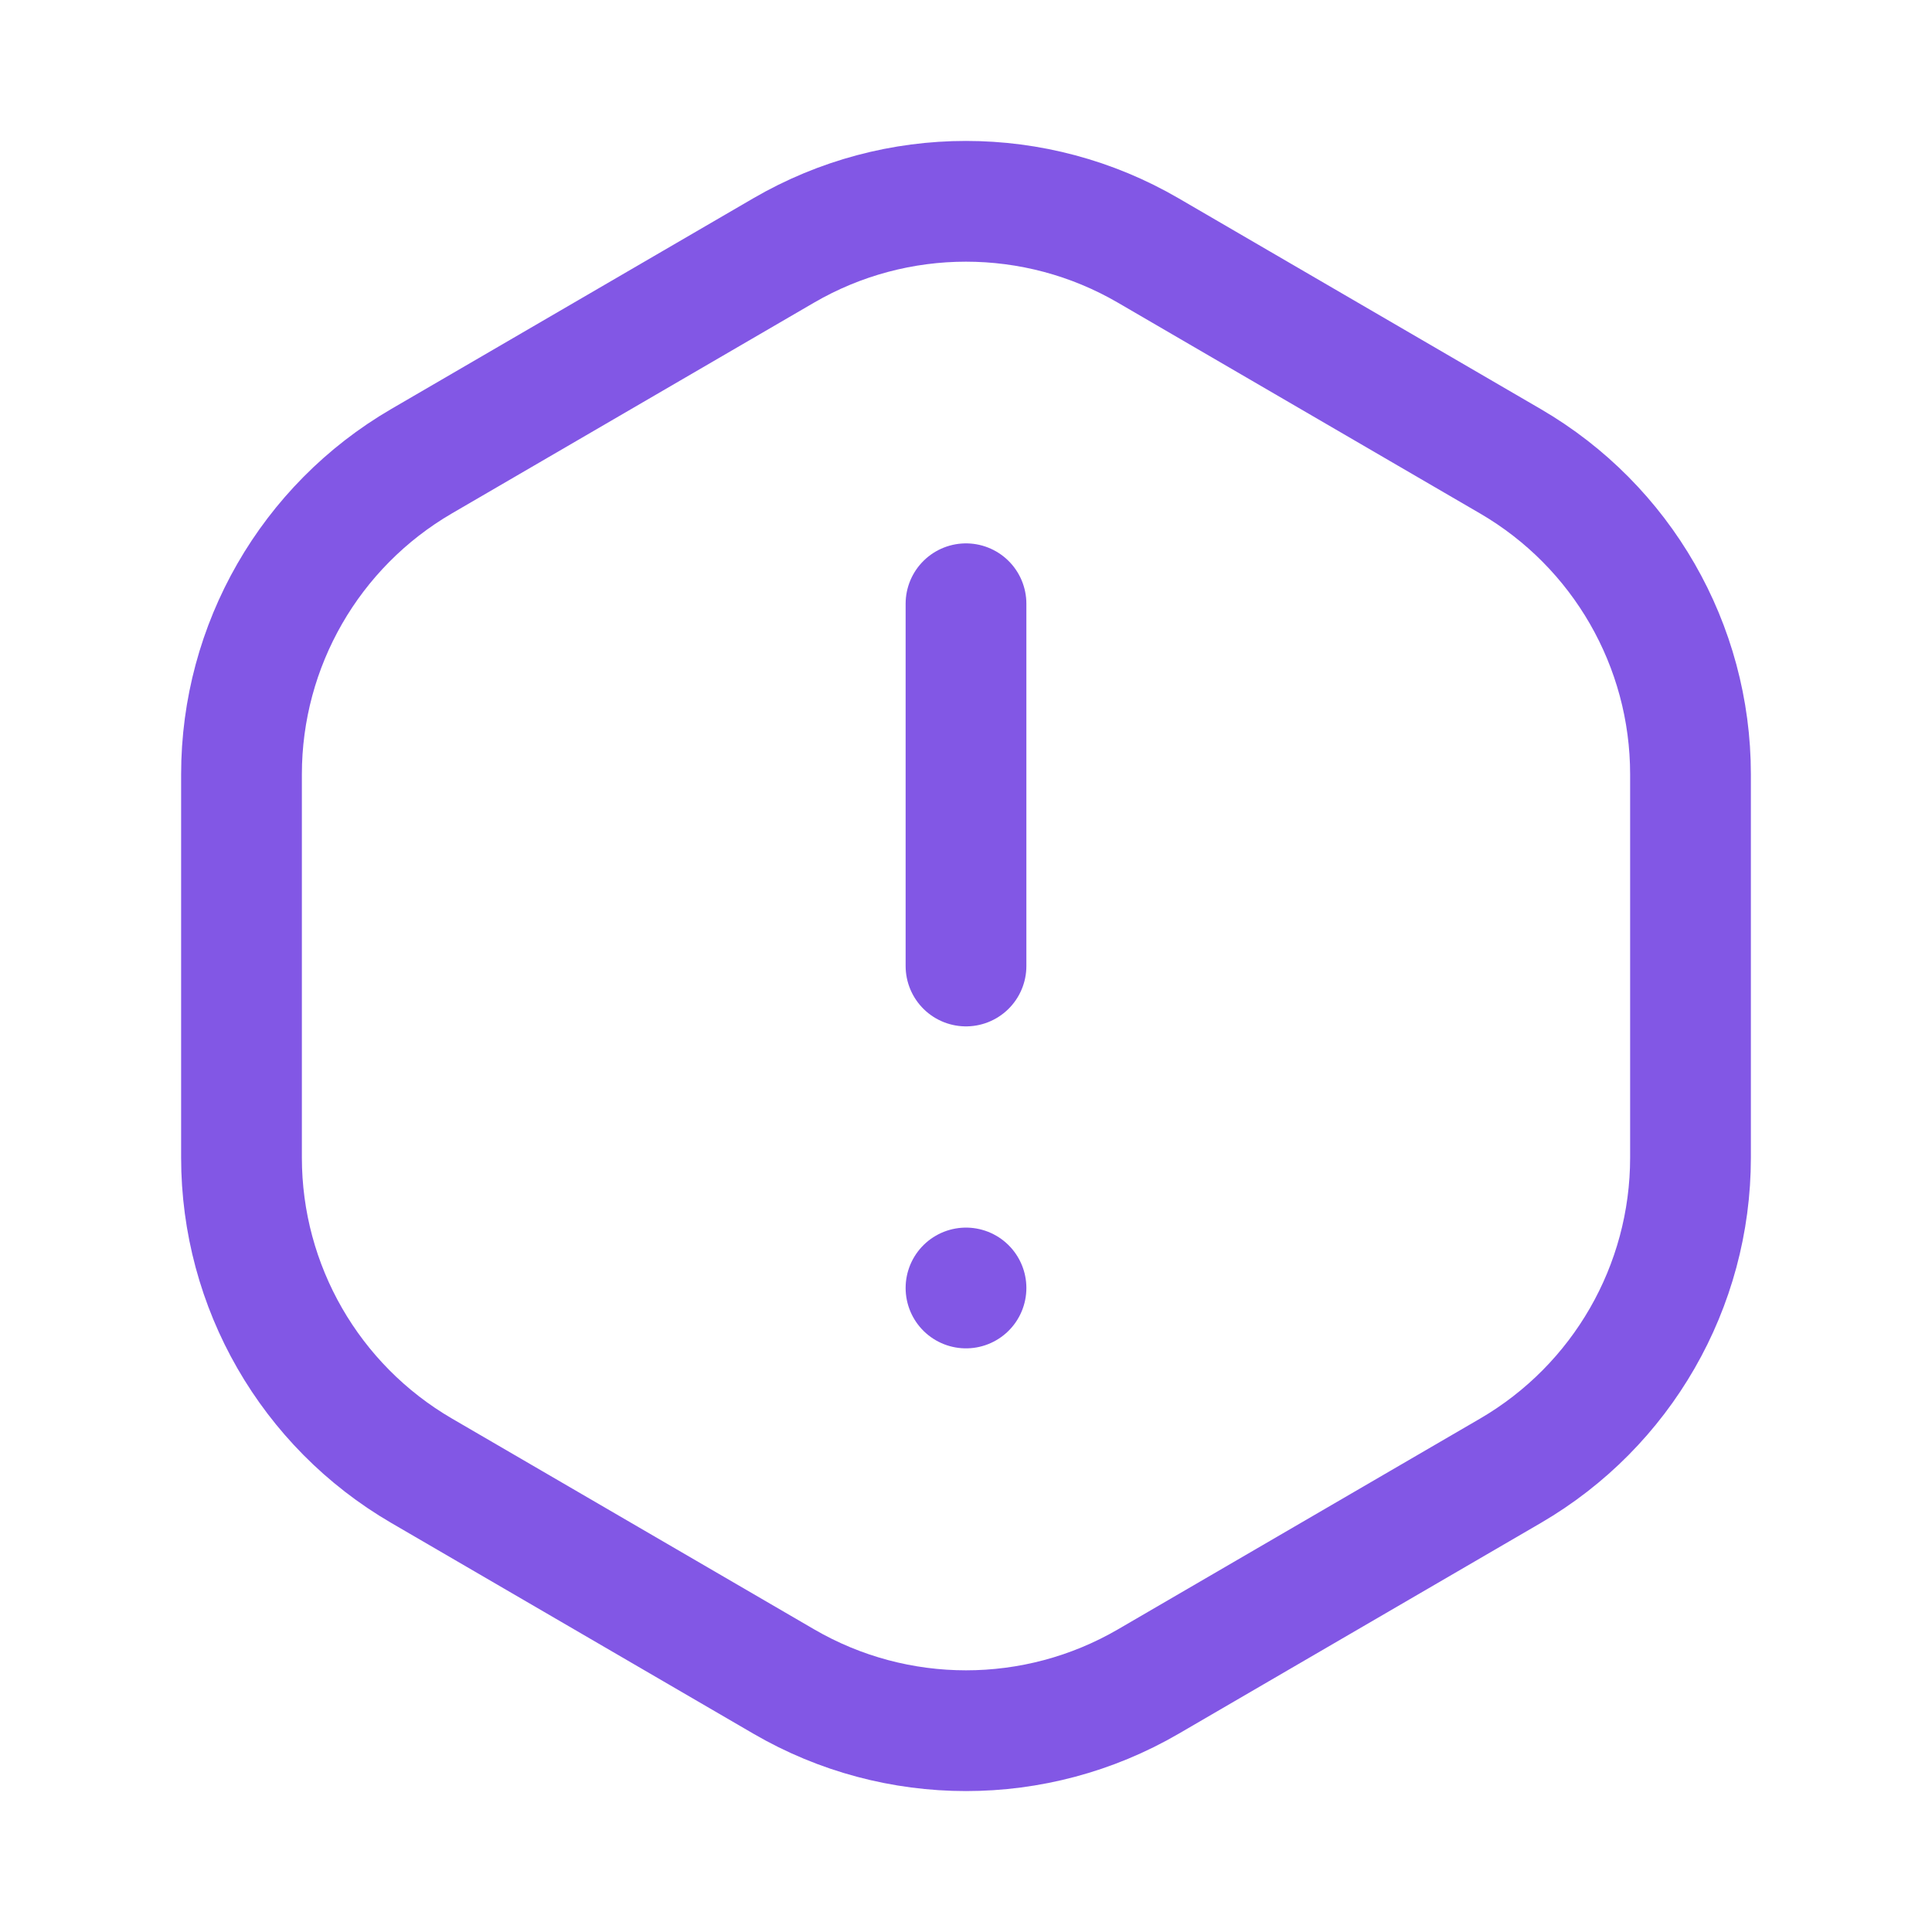
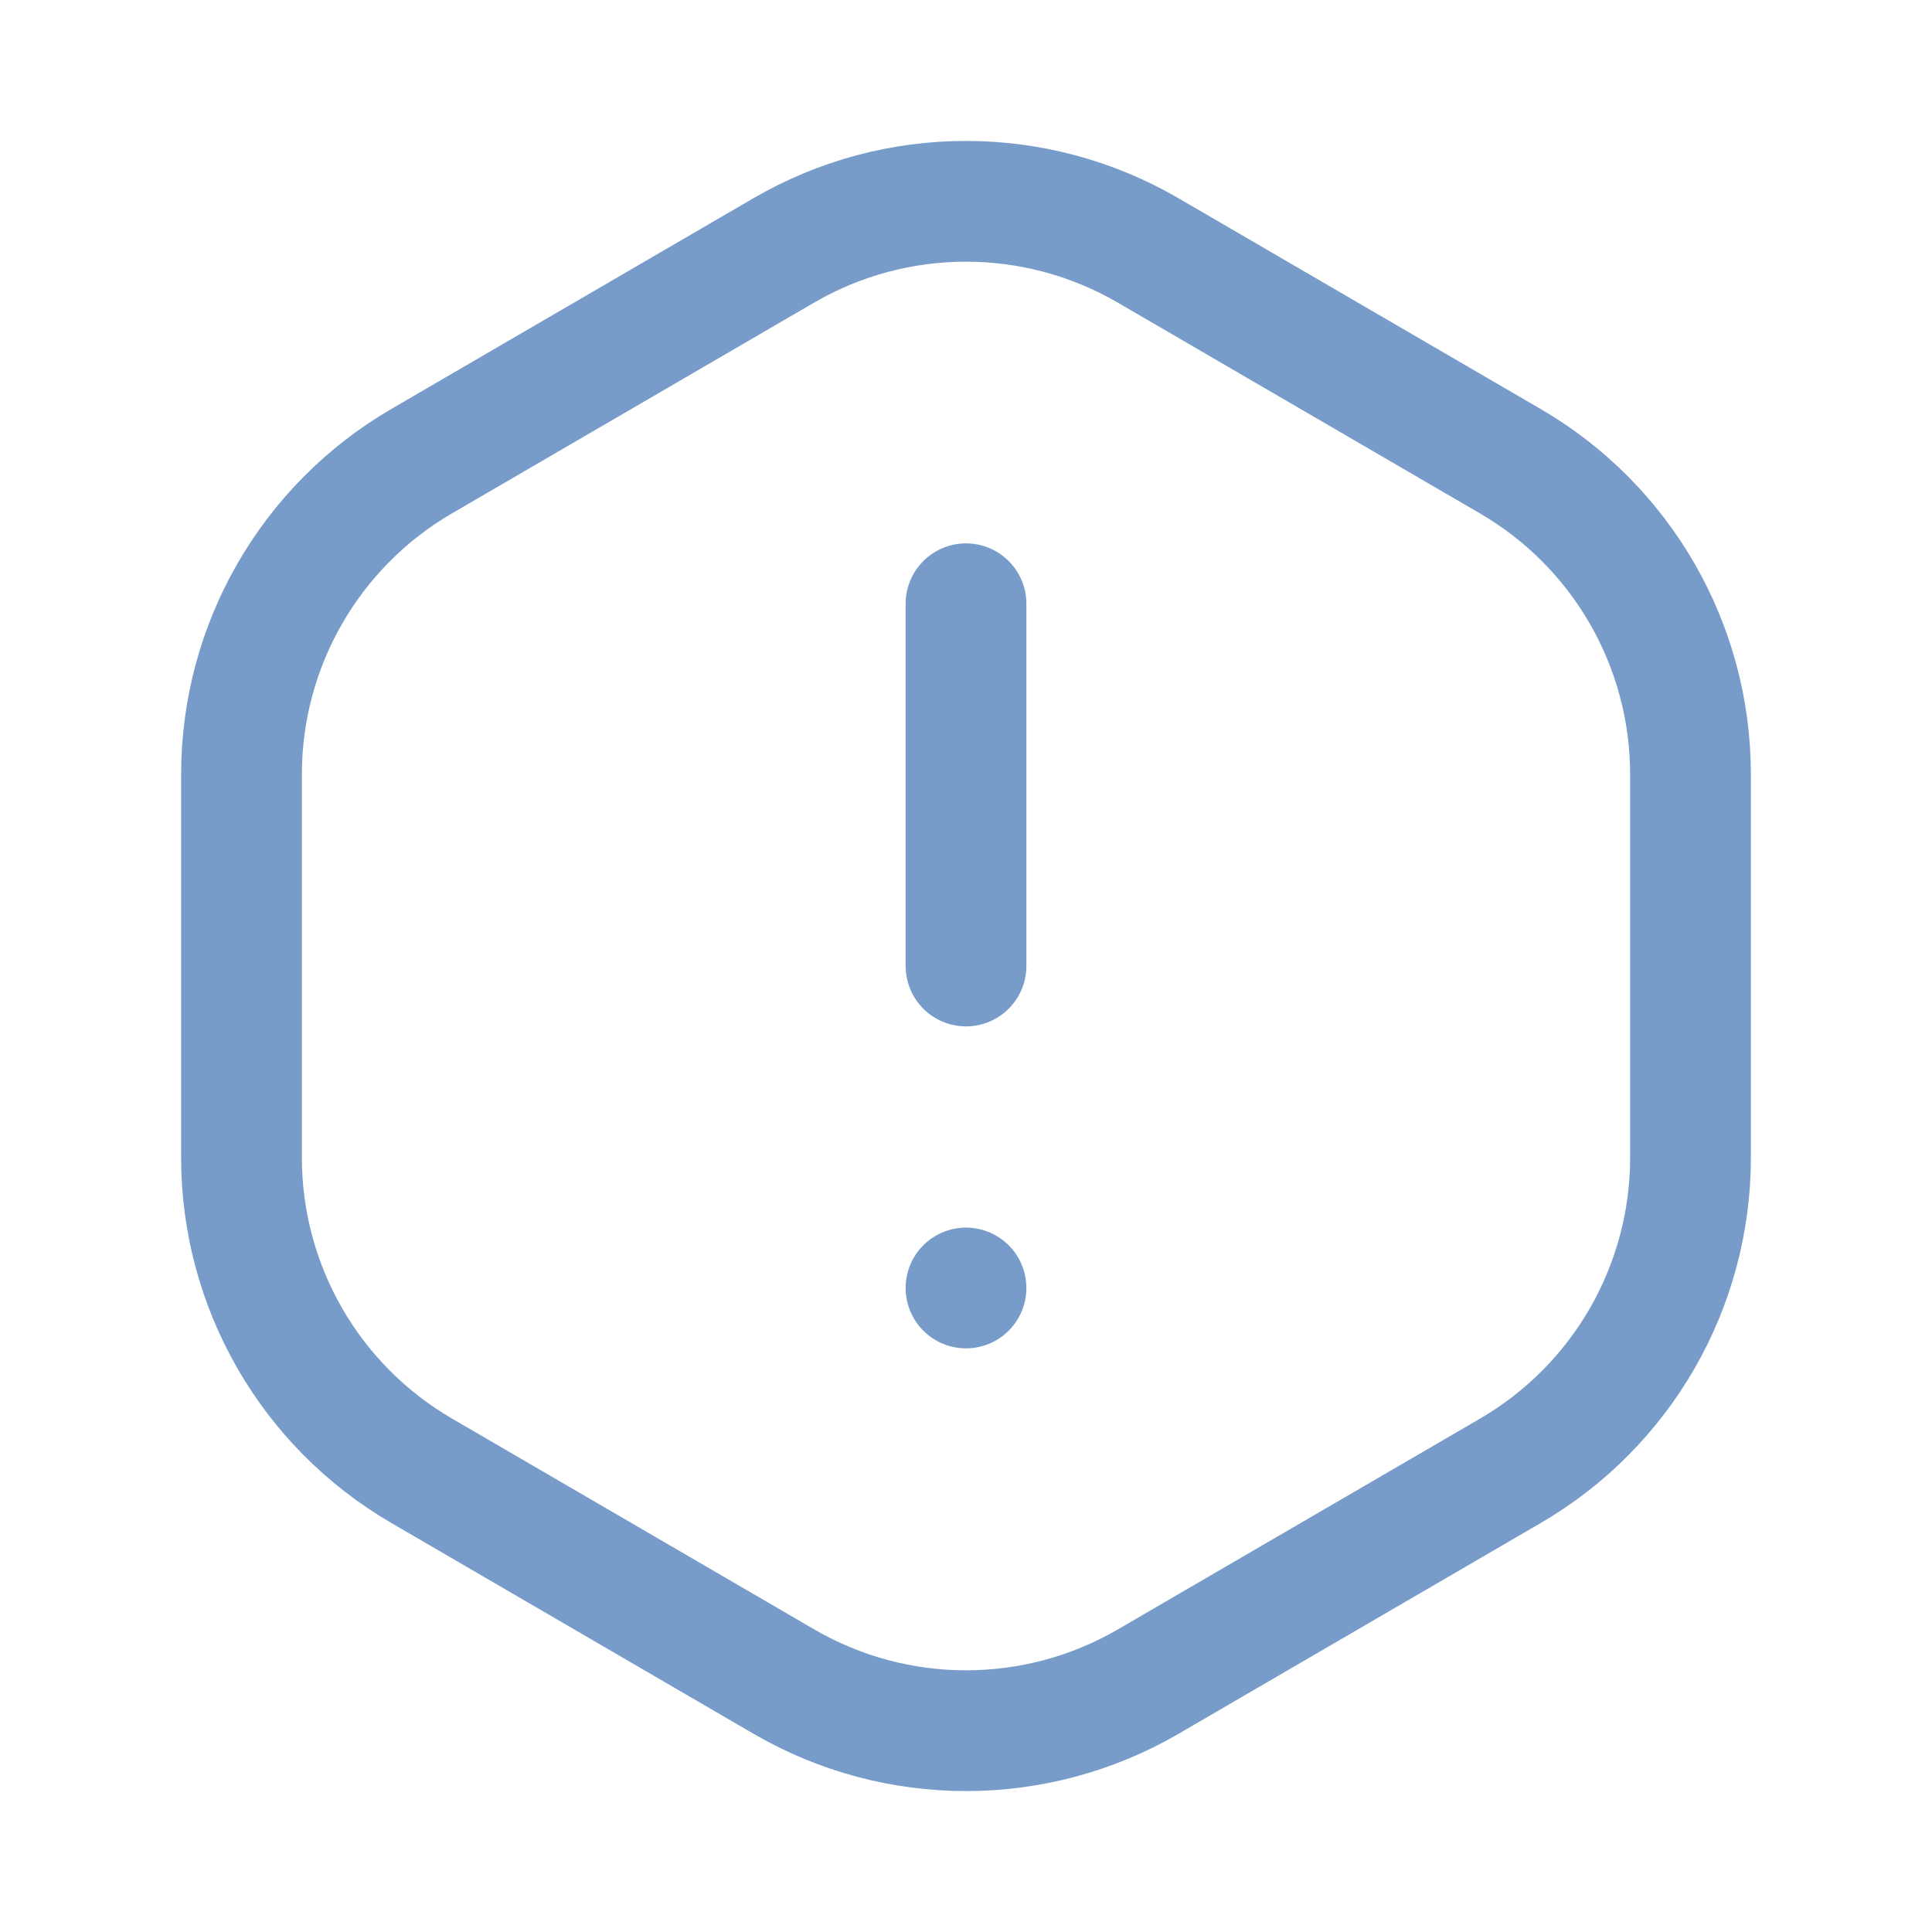
<svg xmlns="http://www.w3.org/2000/svg" width="32" height="32" viewBox="0 0 32 32" fill="none">
-   <path d="M16 16V10" stroke="#8257E5" stroke-width="2" stroke-linecap="round" stroke-linejoin="round" />
-   <path d="M16 21.333L16 21.333" stroke="#8257E5" stroke-width="2" stroke-linecap="round" stroke-linejoin="round" />
-   <path d="M4 19.174V12.825C4 10.689 5.136 8.715 6.981 7.64L12.981 4.148C14.847 3.063 17.152 3.063 19.017 4.148L25.017 7.64C26.864 8.715 28 10.689 28 12.825V19.174C28 21.311 26.864 23.285 25.019 24.36L19.019 27.852C17.153 28.937 14.848 28.937 12.983 27.852L6.983 24.36C5.136 23.285 4 21.311 4 19.174V19.174Z" stroke="#8257E5" stroke-width="2" stroke-linecap="round" stroke-linejoin="round" />
+   <path d="M16 16V10" stroke="#779cc9" stroke-width="2" stroke-linecap="round" stroke-linejoin="round" />
+   <path d="M16 21.333L16 21.333" stroke="#779cc9" stroke-width="2" stroke-linecap="round" stroke-linejoin="round" />
+   <path d="M4 19.174V12.825C4 10.689 5.136 8.715 6.981 7.64L12.981 4.148C14.847 3.063 17.152 3.063 19.017 4.148L25.017 7.64C26.864 8.715 28 10.689 28 12.825V19.174C28 21.311 26.864 23.285 25.019 24.36L19.019 27.852C17.153 28.937 14.848 28.937 12.983 27.852L6.983 24.36C5.136 23.285 4 21.311 4 19.174V19.174Z" stroke="#779cc9" stroke-width="2" stroke-linecap="round" stroke-linejoin="round" />
</svg>
